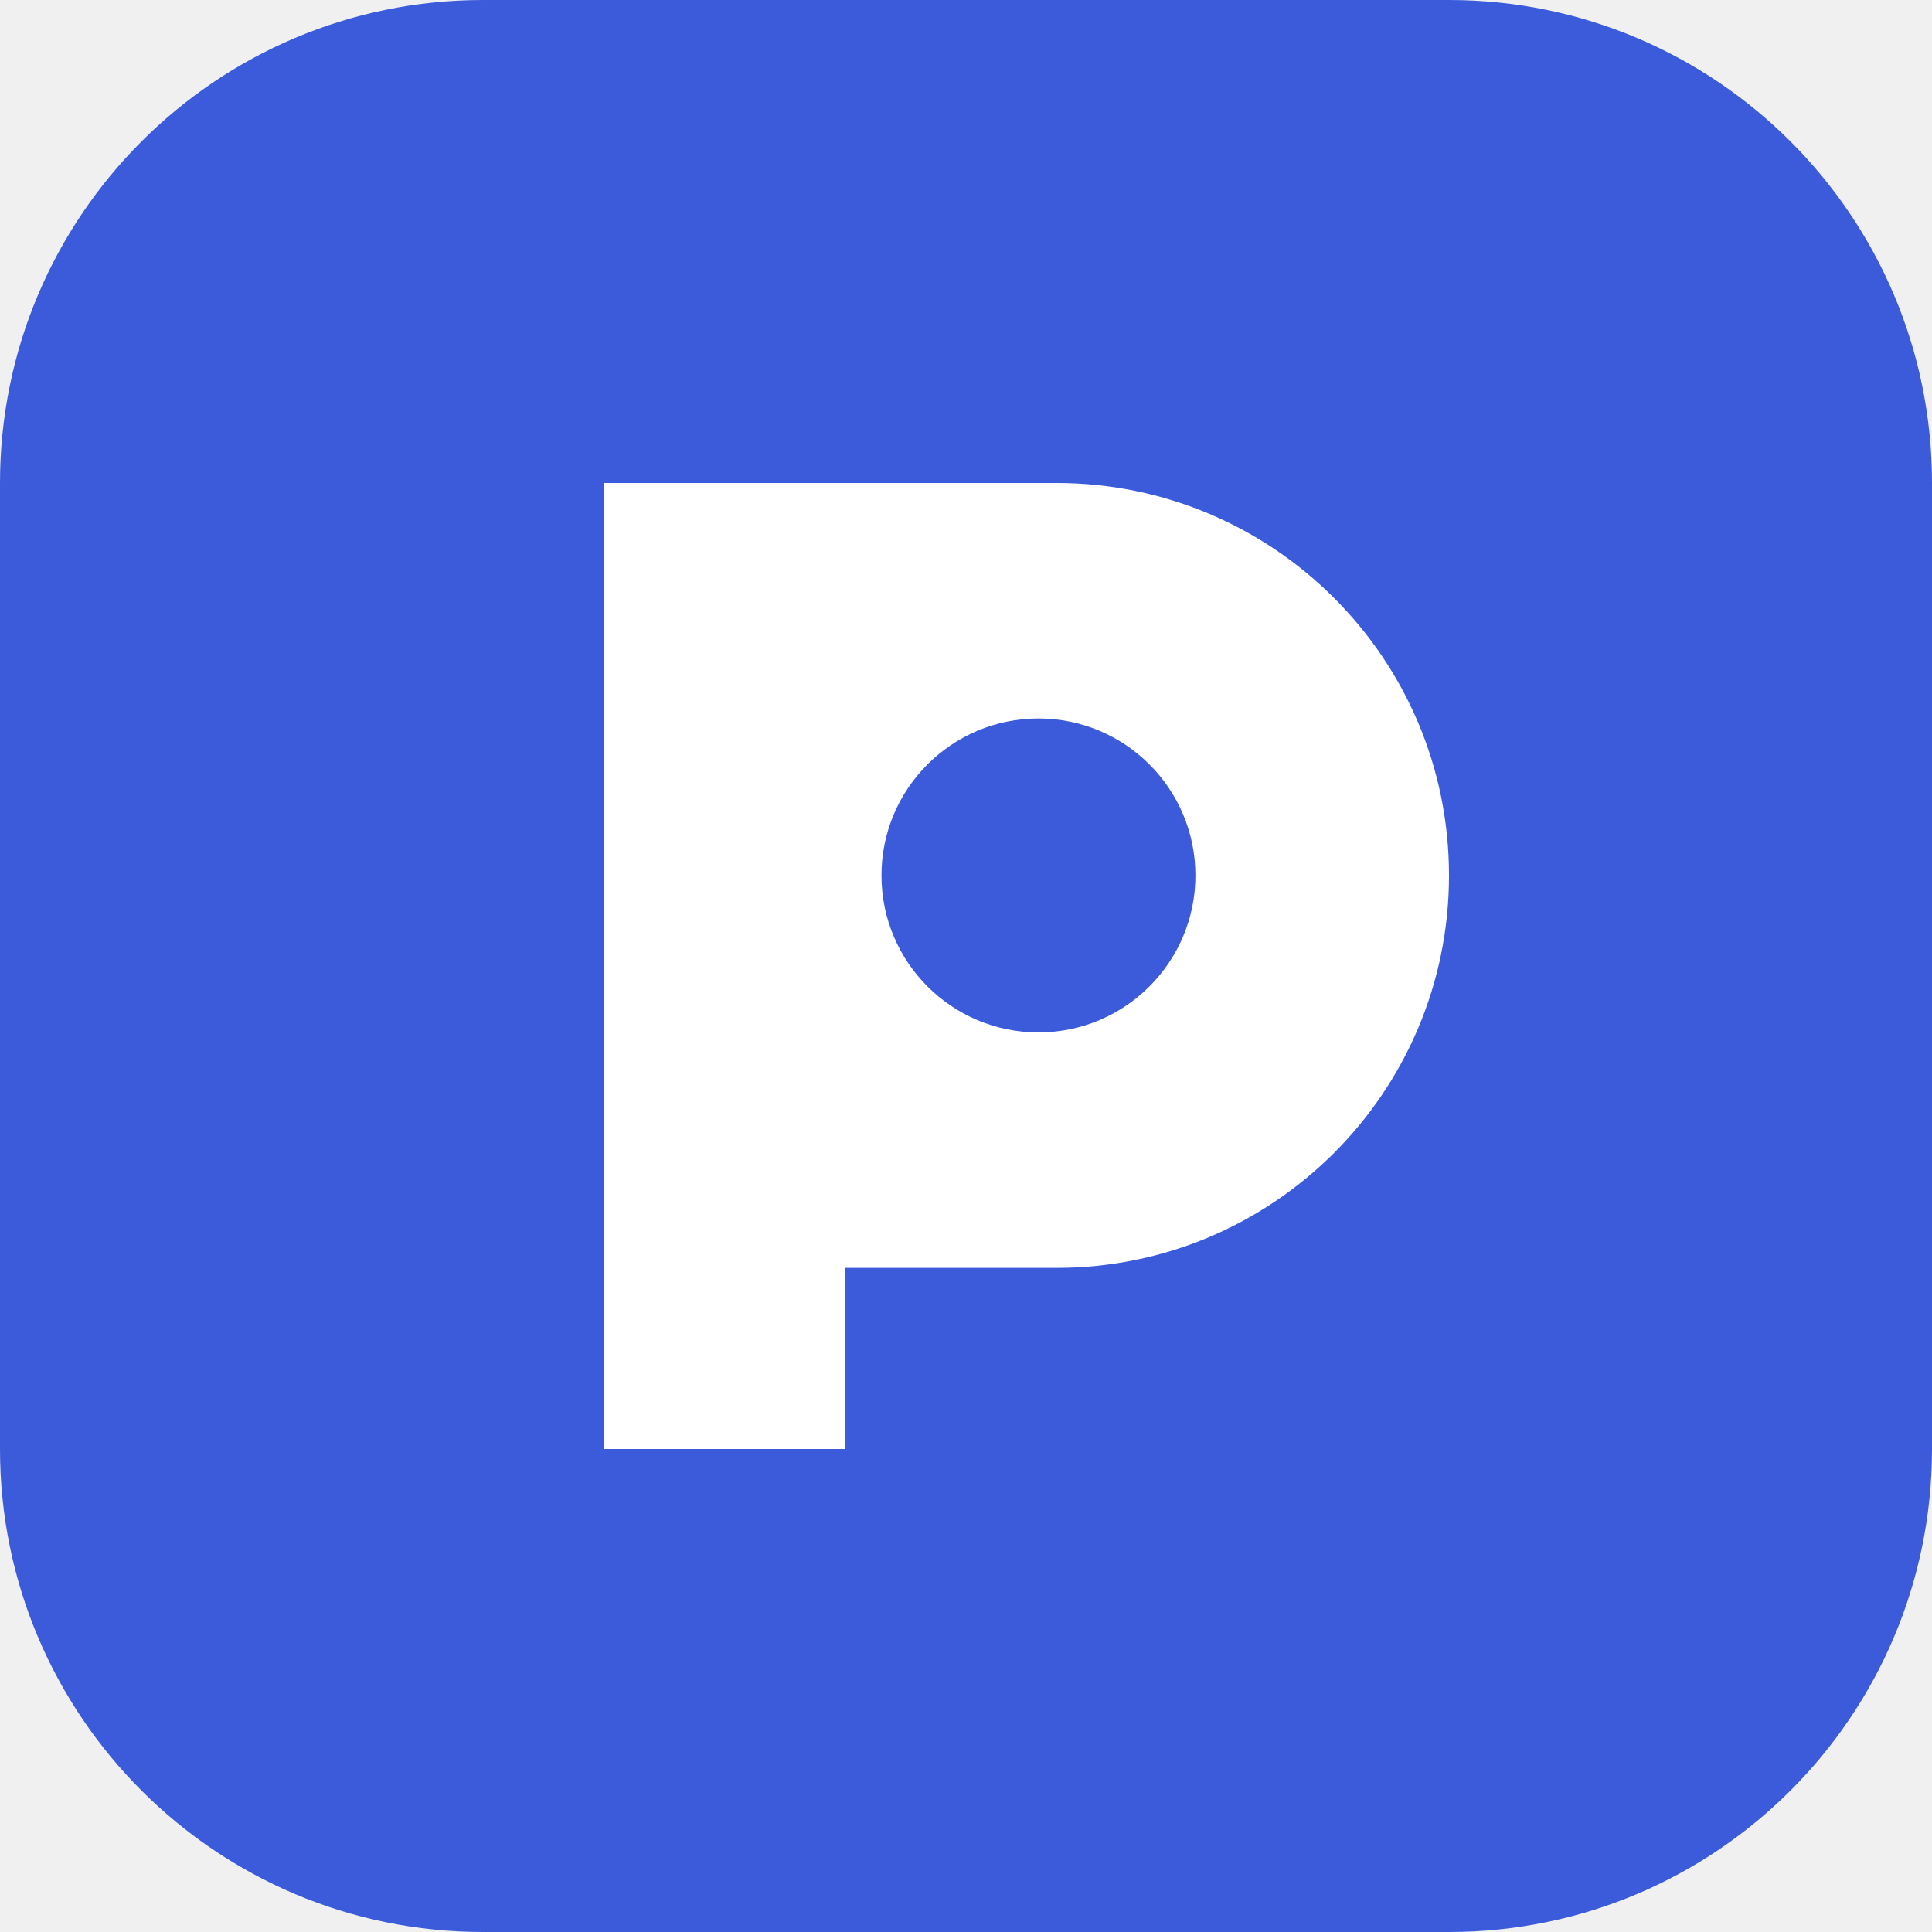
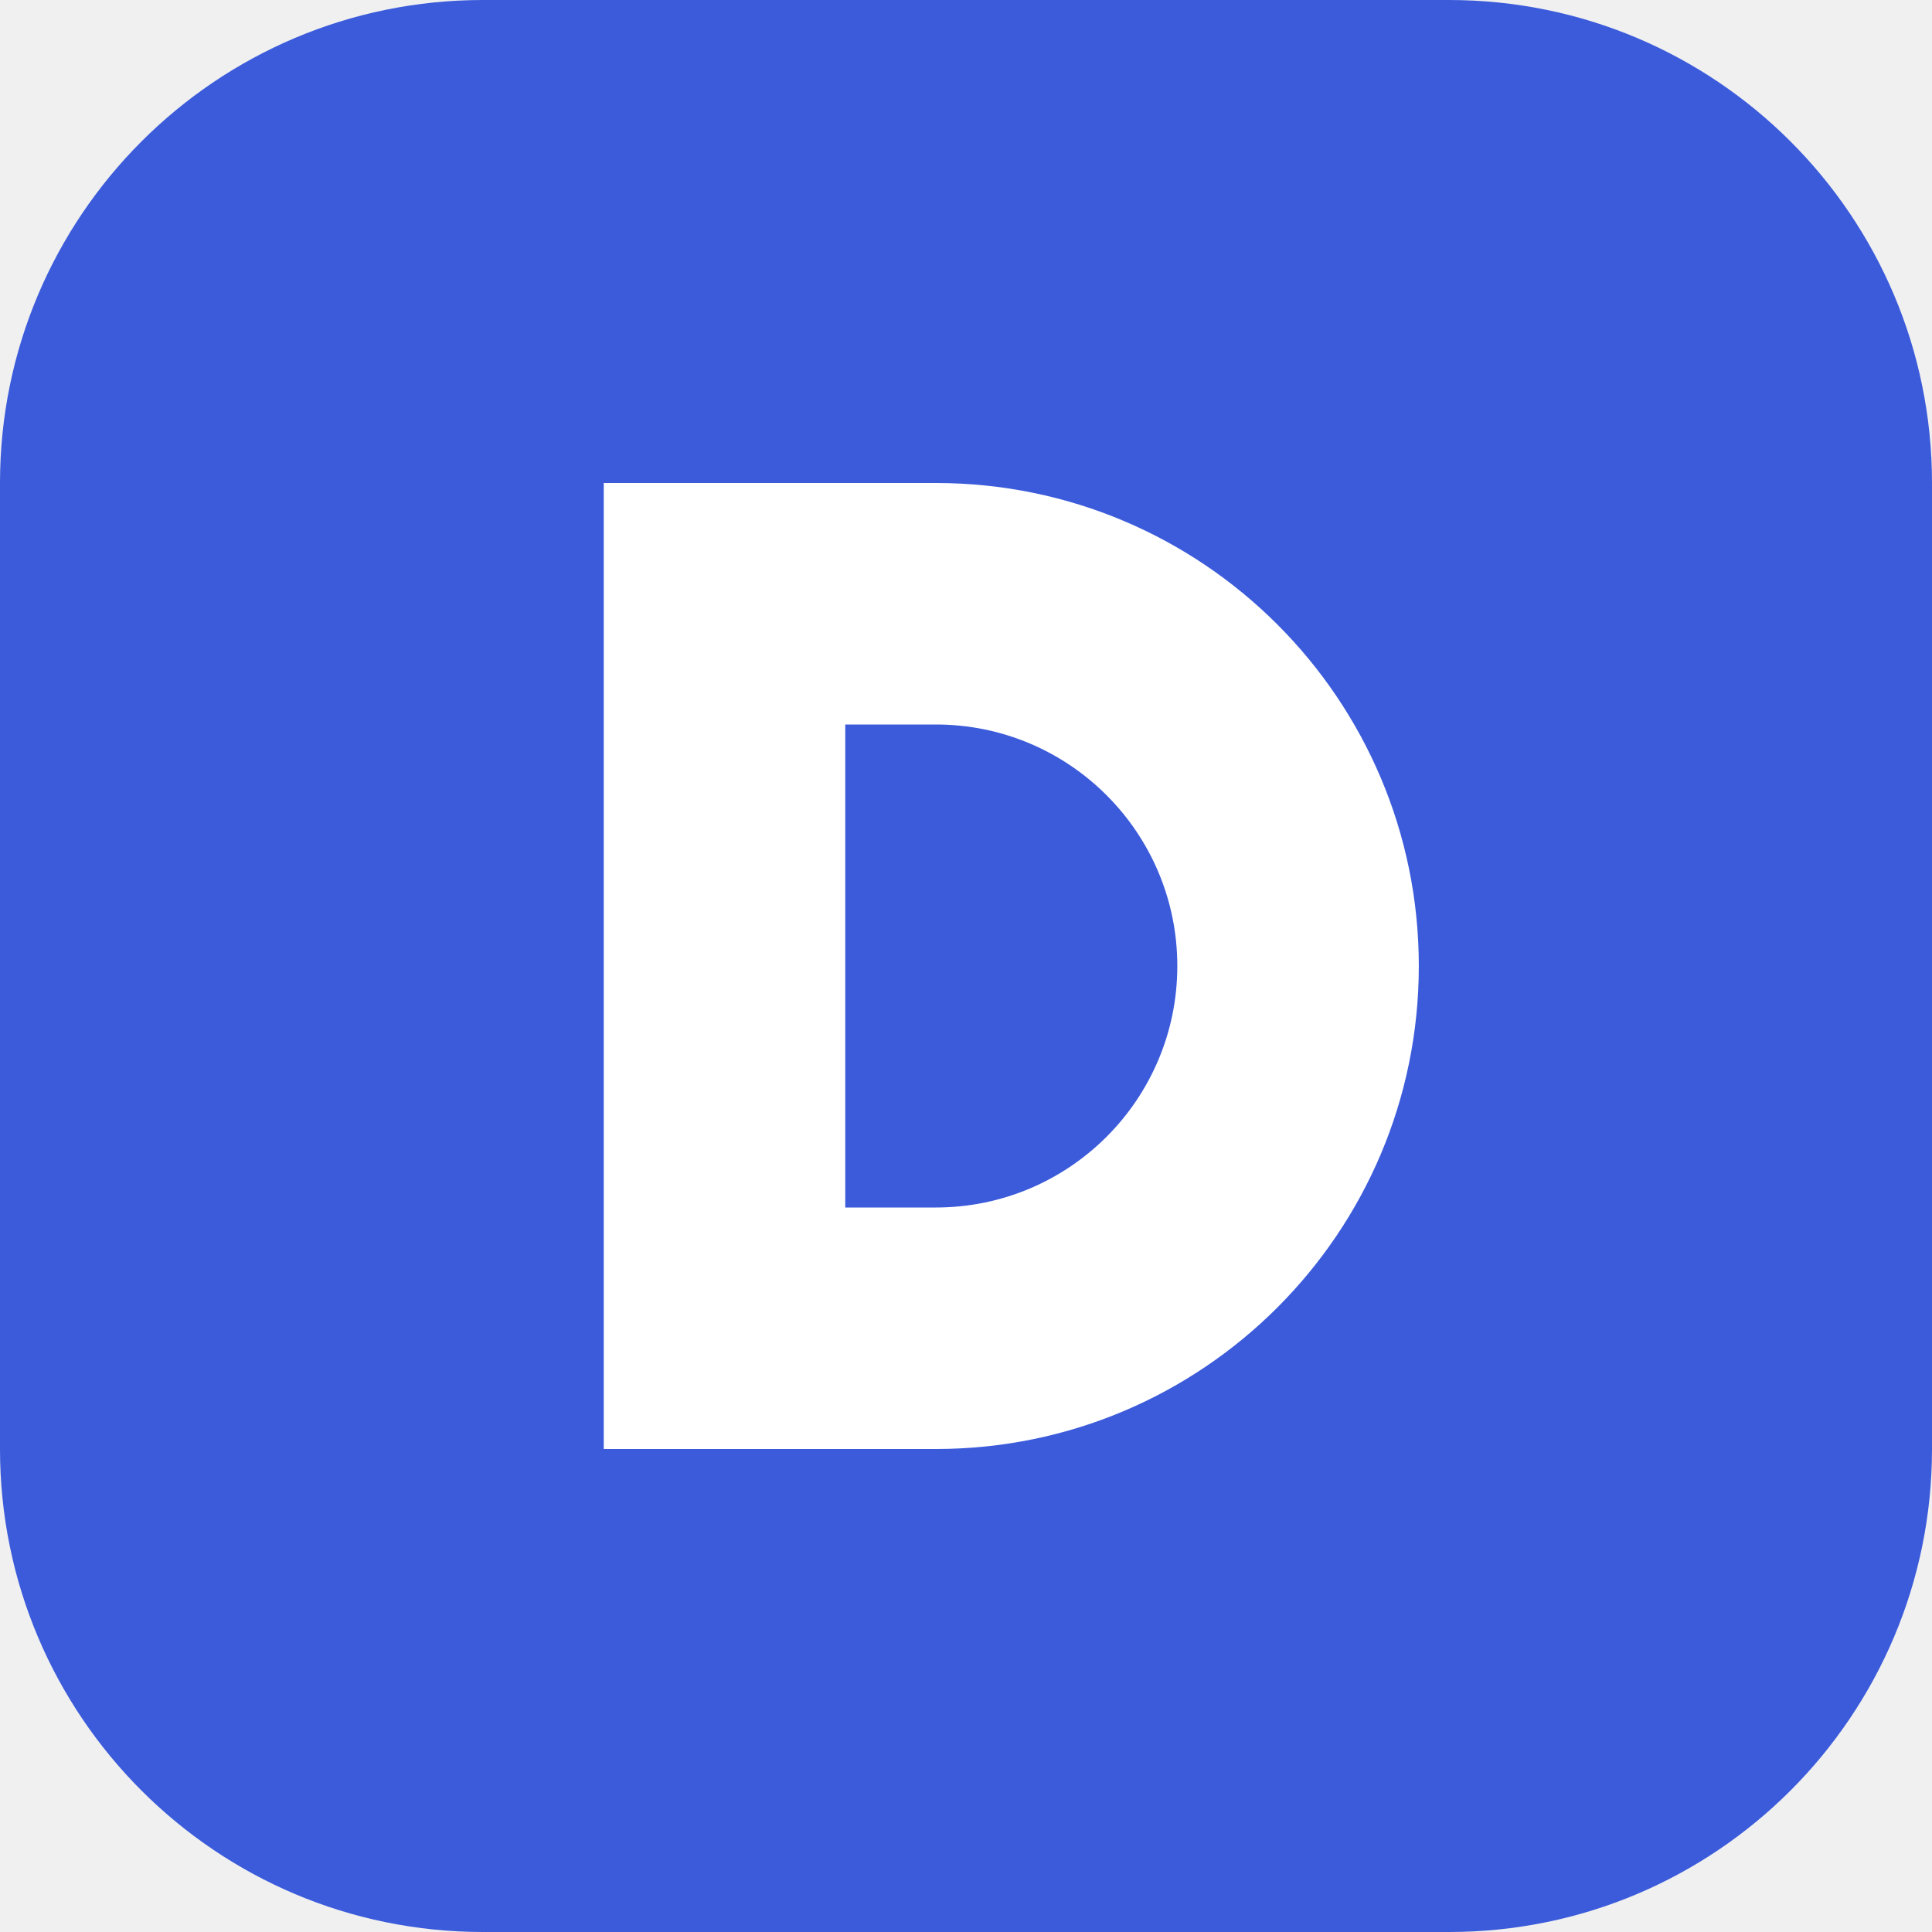
<svg xmlns="http://www.w3.org/2000/svg" viewBox="0 0 32 32">
  <rect width="32" height="32" rx="8" fill="#3b5bdb" />
-   <path d="M10 8h7.5a6.5 6.5 0 0 1 0 13H14v3h-4z" fill="#fff" />
-   <circle cx="17.2" cy="14.5" r="2.6" fill="#3b5bdb" />
+   <path d="M10 8h5.5a8 8 0 0 1 0 16H10z" fill="#fff" />
+   <path d="M14 12h1.5a4 4 0 0 1 0 8H14z" fill="#3b5bdb" />
</svg>
